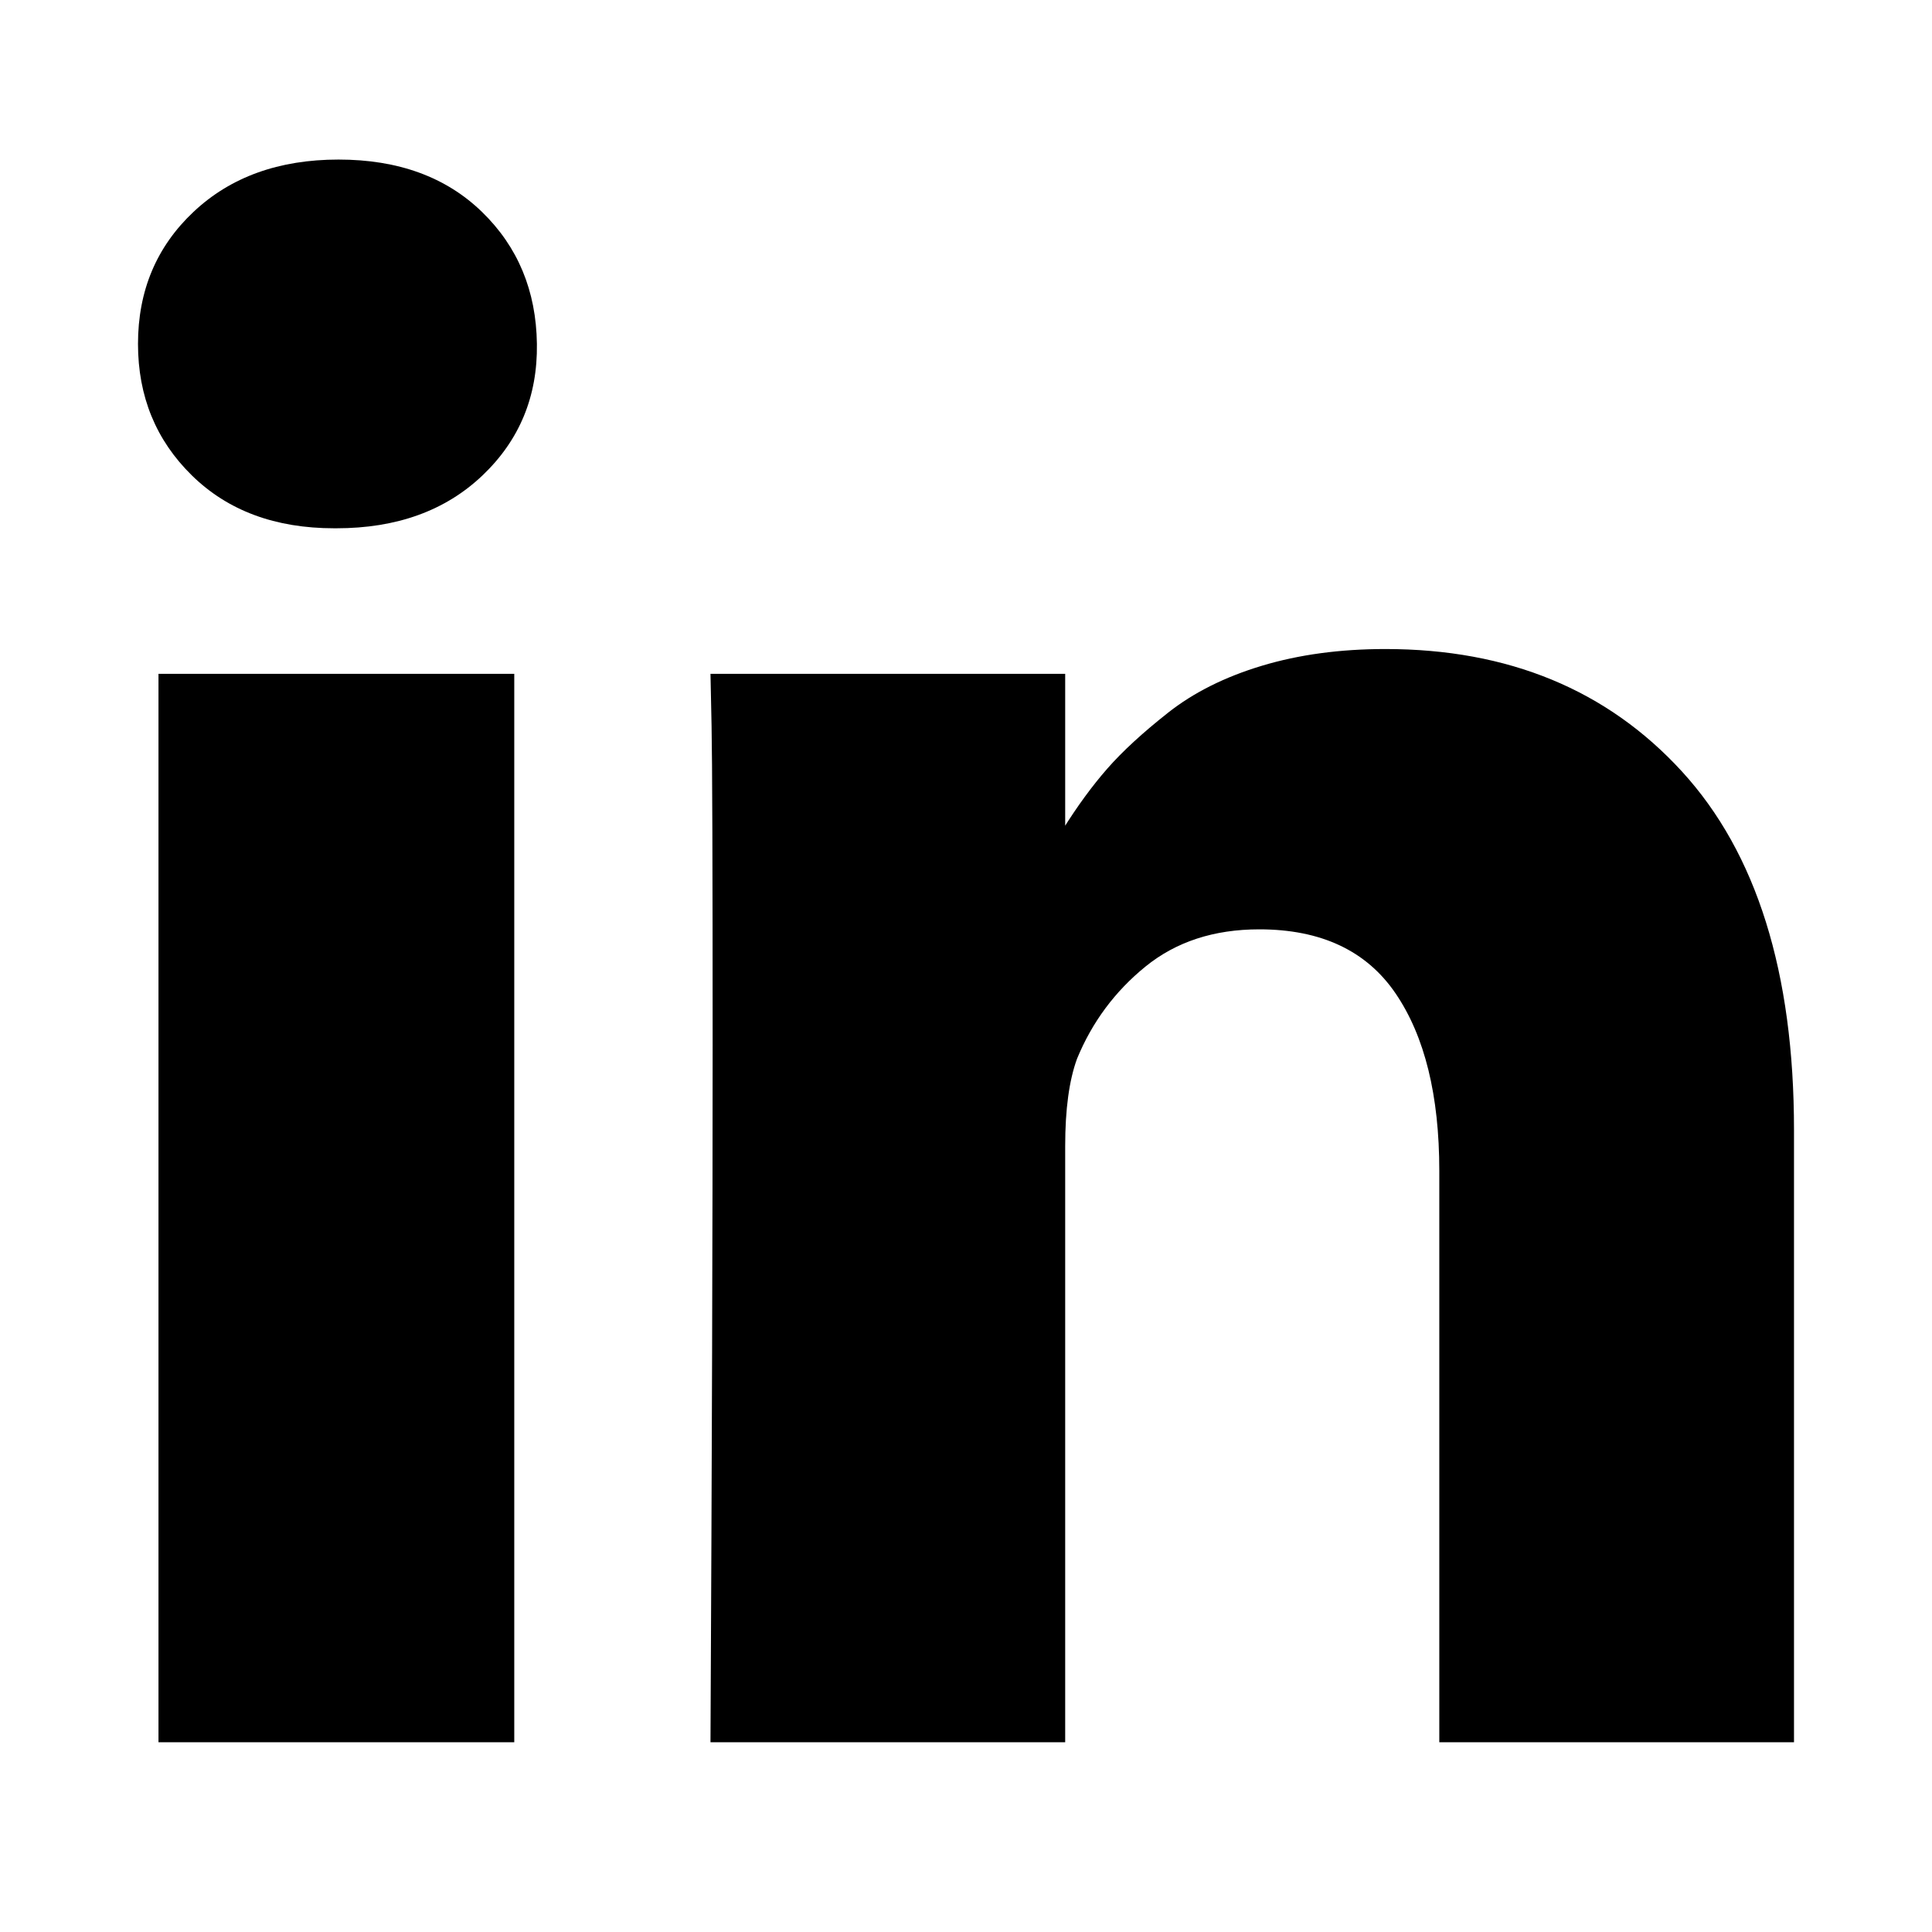
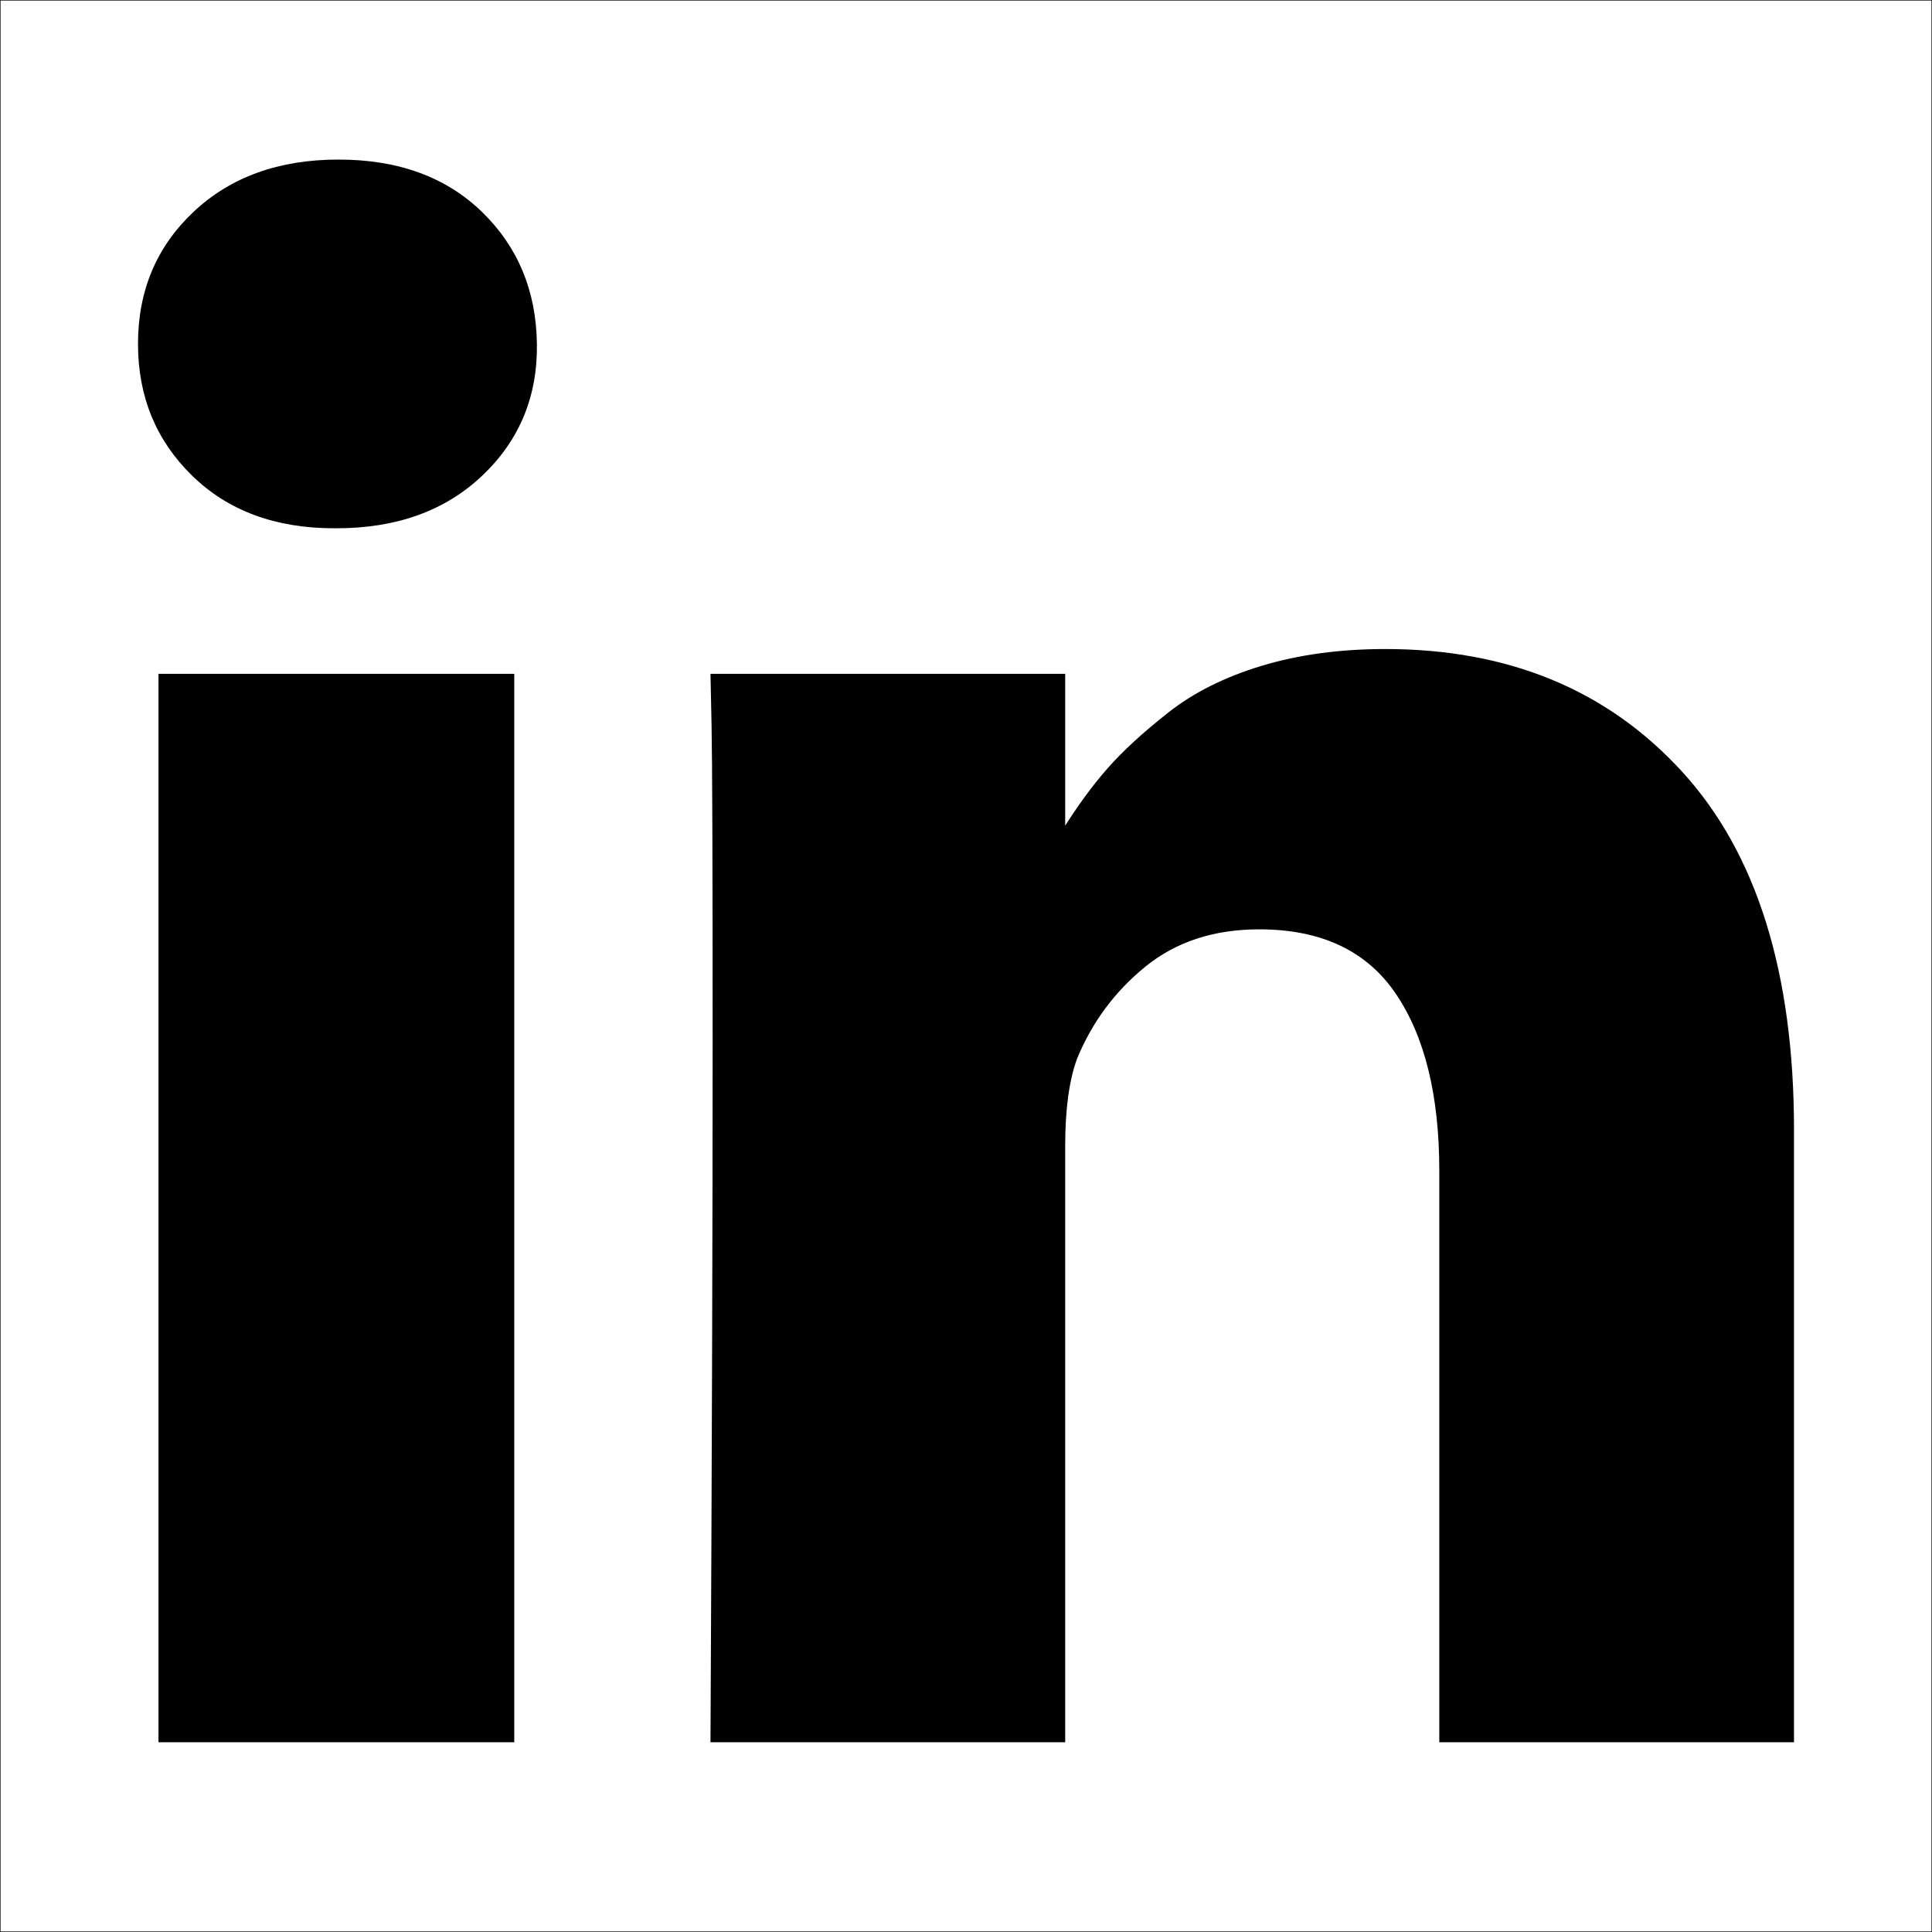
- <svg xmlns="http://www.w3.org/2000/svg" width="1792" height="1792" viewBox="0 0 1792 1792">
-   <path d="M477 625v991h-330v-991h330zm21-306q1 73-50.5 122t-135.5 49h-2q-82 0-132-49t-50-122q0-74 51.5-122.5t134.5-48.5 133 48.5 51 122.5zm1166 729v568h-329v-530q0-105-40.5-164.5t-126.5-59.5q-63 0-105.5 34.5t-63.5 85.5q-11 30-11 81v553h-329q2-399 2-647t-1-296l-1-48h329v144h-2q20-32 41-56t56.5-52 87-43.5 114.5-15.5q171 0 275 113.5t104 332.5z" />
+ <svg xmlns="http://www.w3.org/2000/svg" version="1.1" id="Calque_1" x="0px" y="0px" width="1792px" height="1792px" viewBox="0 0 1792 1792" enable-background="new 0 0 1792 1792" xml:space="preserve">
+   <rect fill="none" stroke="#000000" stroke-miterlimit="10" width="1792" height="1792" />
+   <path d="M477,625v991H147V625H477z M498,319c0.667,48.667-16.167,89.333-50.5,122S368,490,312,490h-2  c-54.667,0-98.667-16.333-132-49s-50-73.333-50-122c0-49.333,17.167-90.167,51.5-122.5S258.667,148,314,148s99.667,16.167,133,48.5  S497.333,269.667,498,319z M1664,1048v568h-329v-530c0-70-13.5-124.833-40.5-164.5S1225.333,862,1168,862  c-42,0-77.167,11.5-105.5,34.5S1013,948,999,982c-7.333,20-11,47-11,81v553H659c1.333-266,2-481.667,2-647s-0.333-264-1-296l-1-48  h329v144h-2c13.333-21.333,27-40,41-56s32.833-33.333,56.5-52s52.667-33.167,87-43.5S1243,602,1285,602  c114,0,205.667,37.833,275,113.5S1664,902,1664,1048z" />
</svg>
